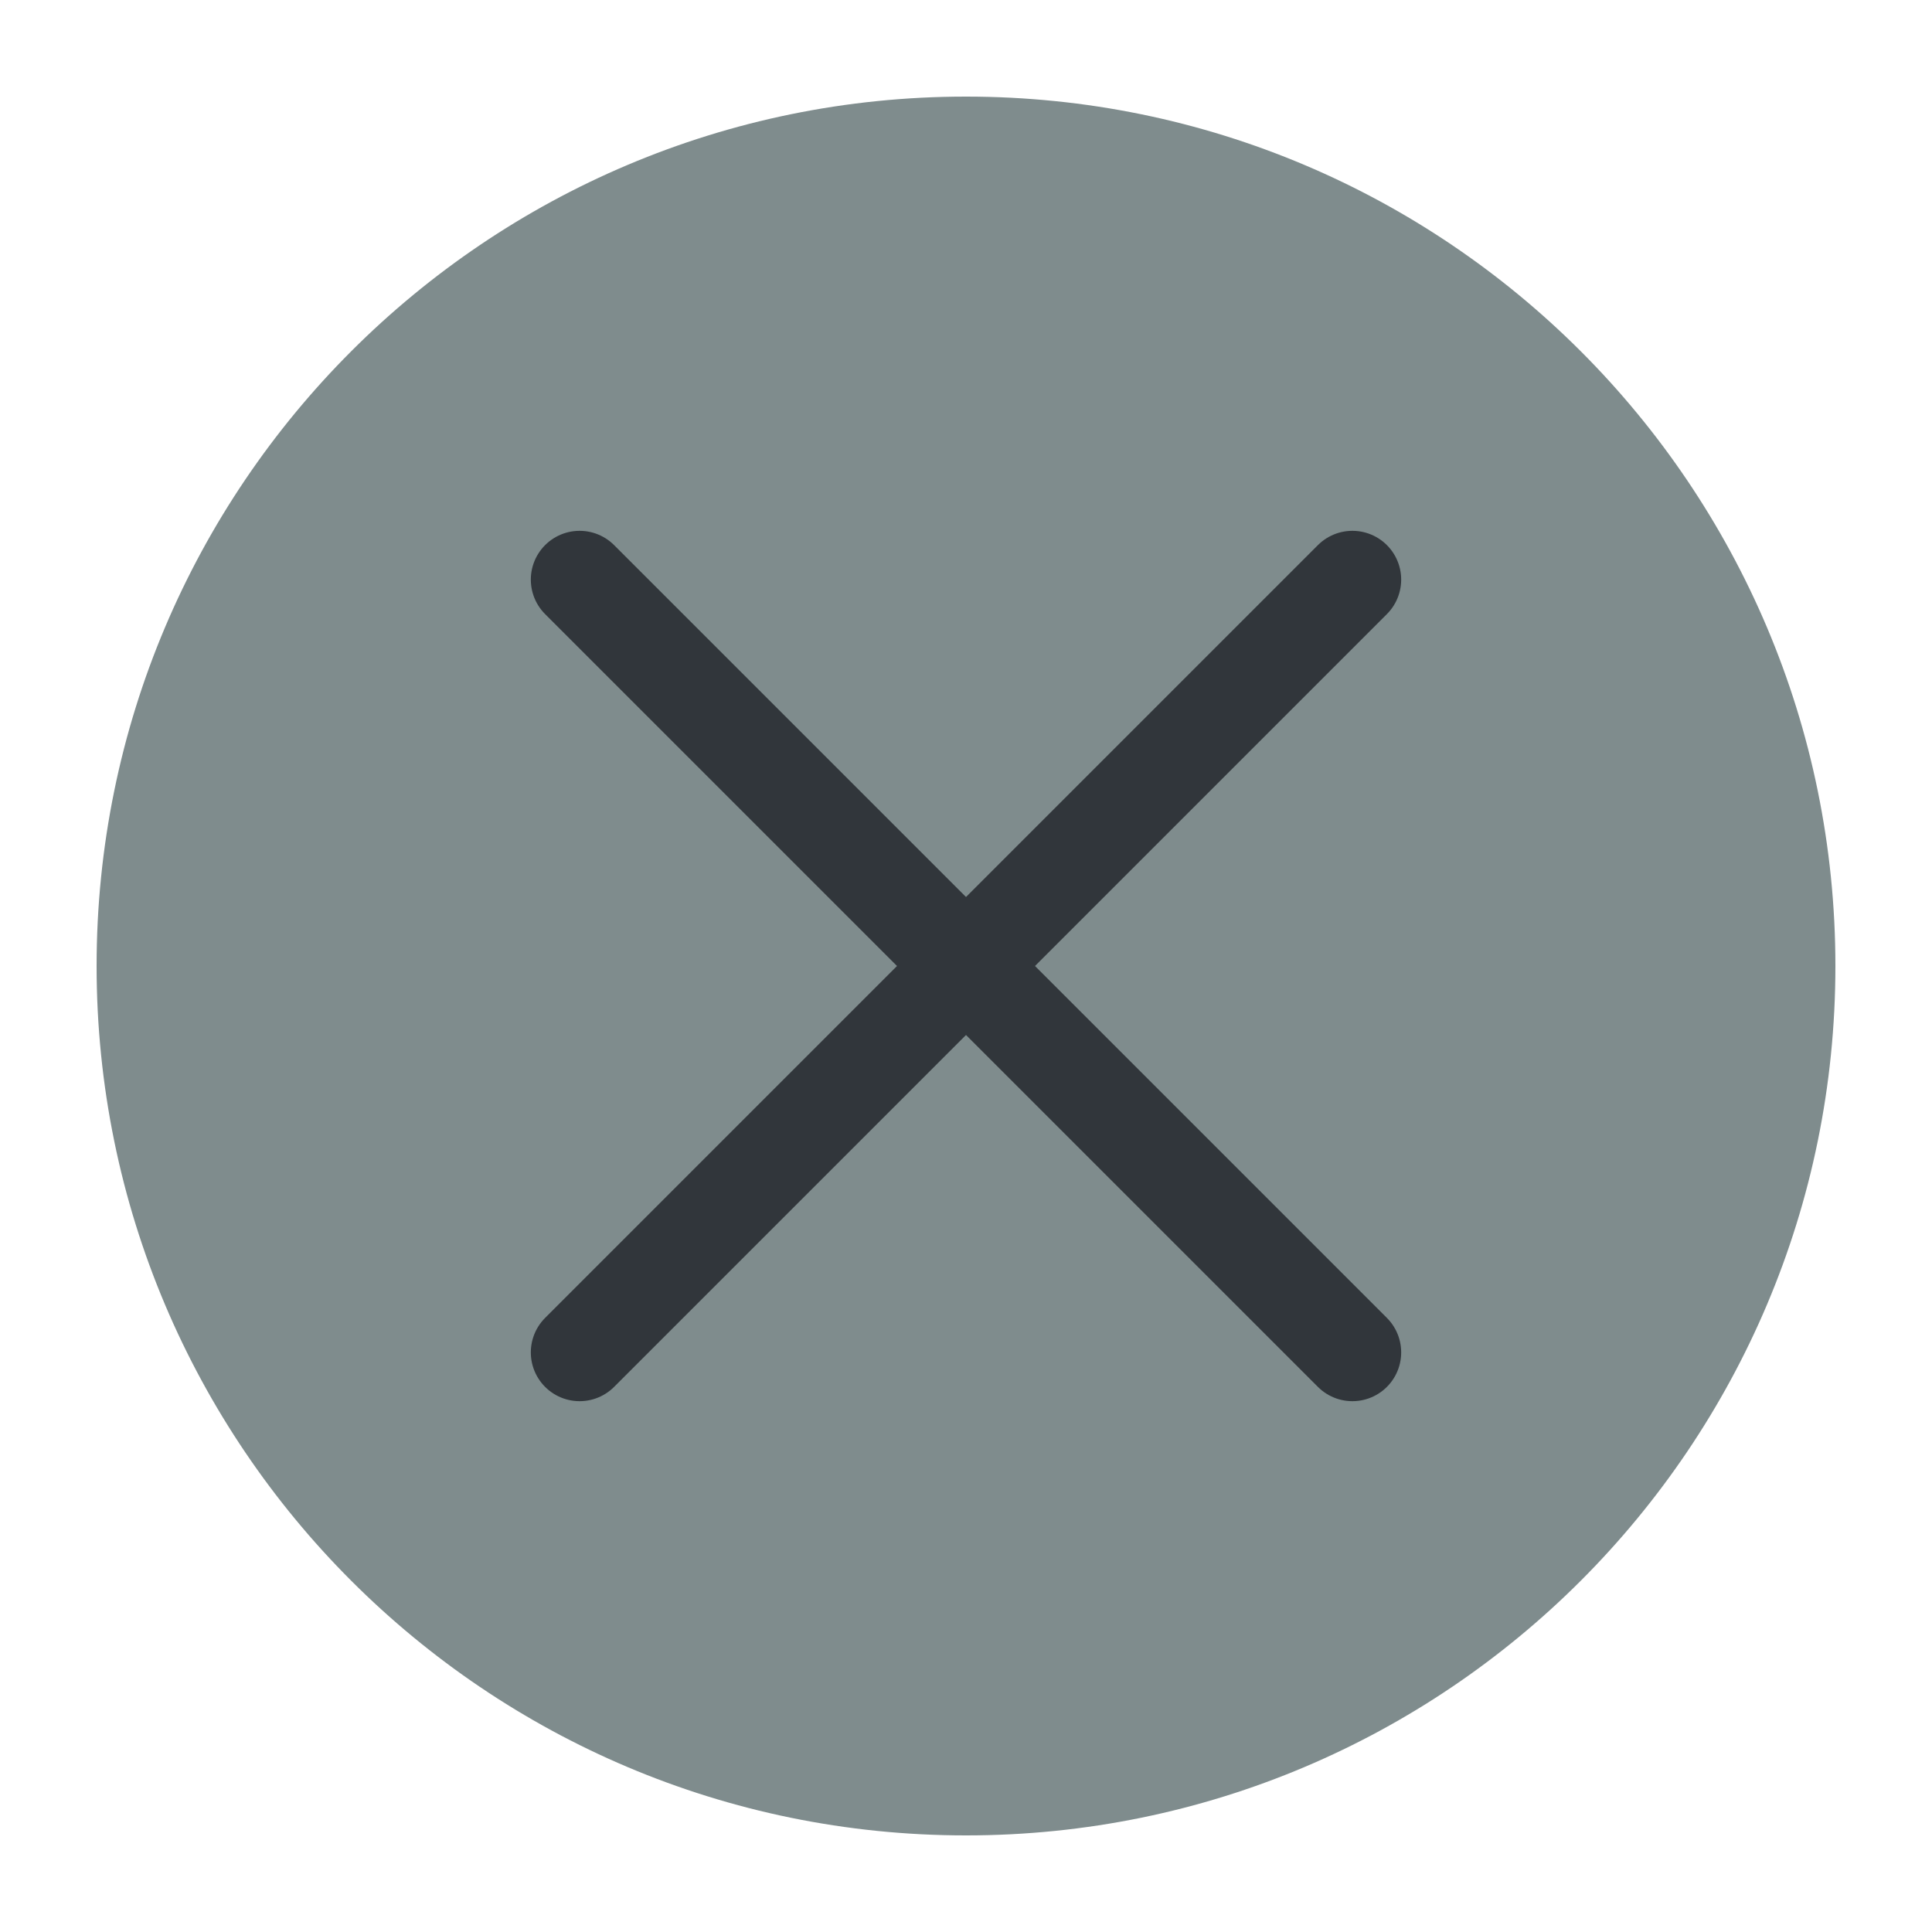
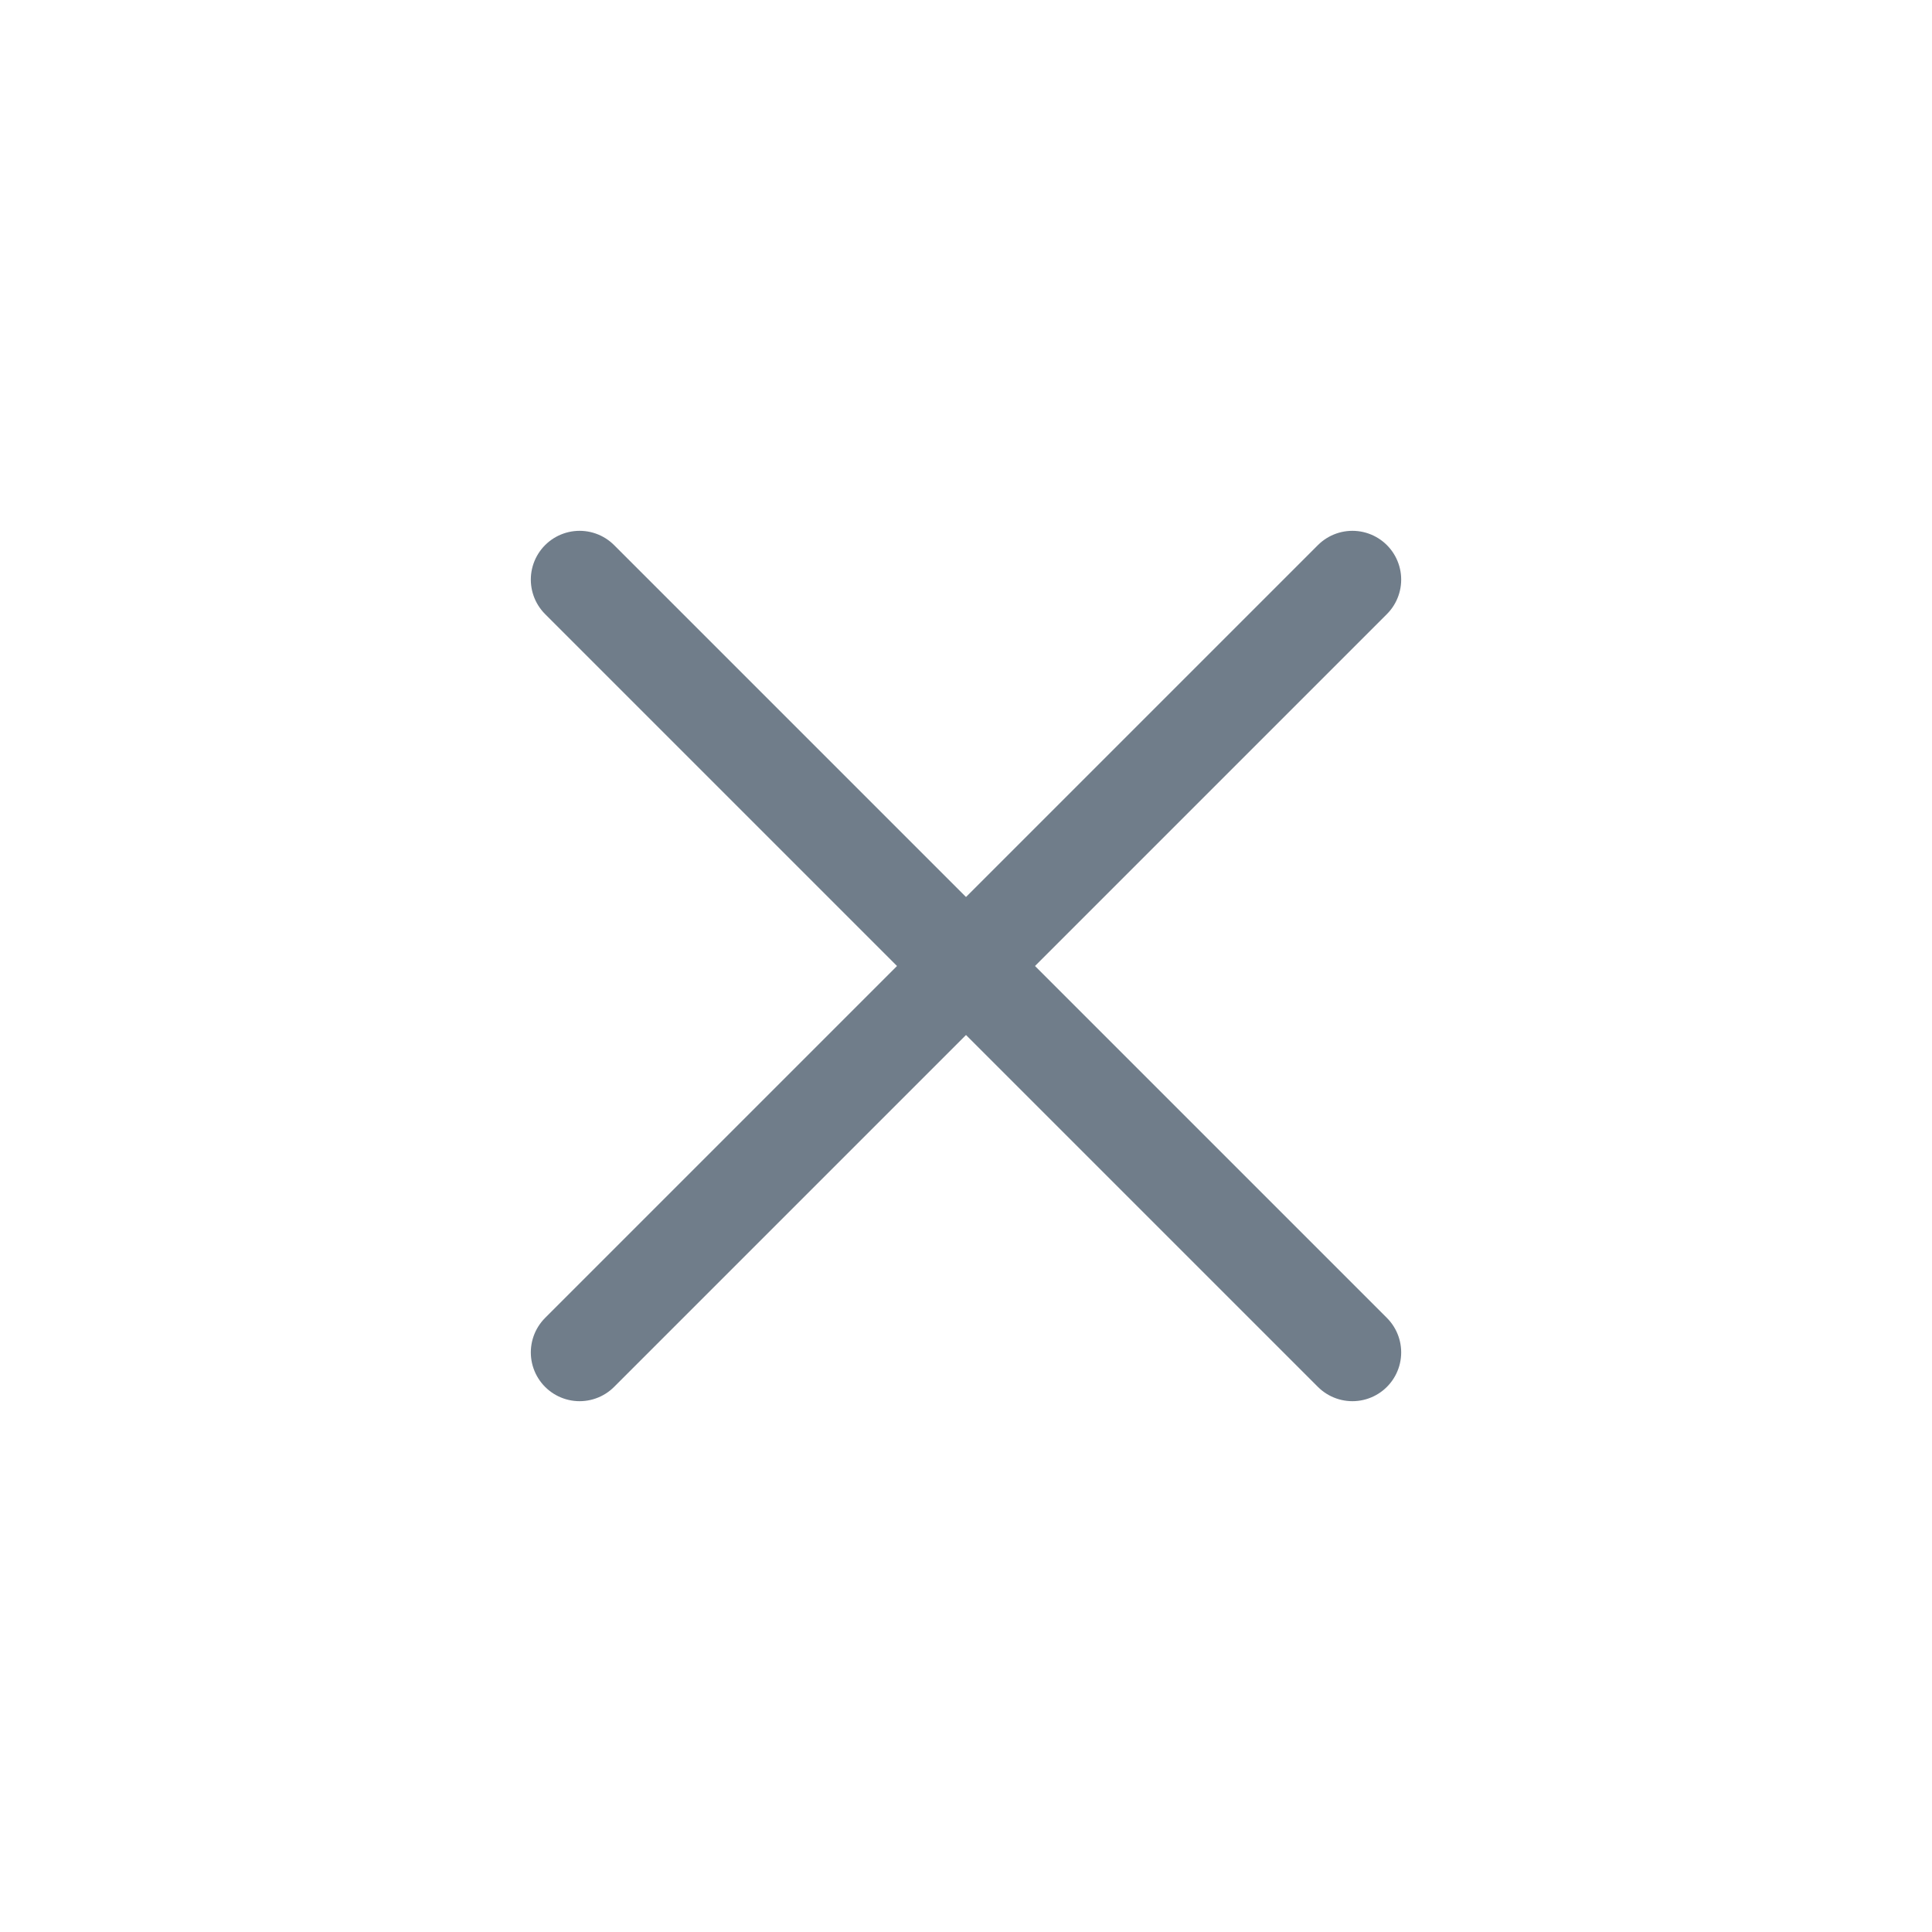
<svg xmlns="http://www.w3.org/2000/svg" viewBox="0 0 50 50" version="1.2" baseProfile="tiny">
  <defs>
</defs>
  <g fill="none" stroke="black" stroke-width="1" fill-rule="evenodd" stroke-linecap="square" stroke-linejoin="bevel">
-     <g fill="#7f8c8d" fill-opacity="1" stroke="none" transform="matrix(2.5,0,0,2.5,2.5,2.5)" font-family="Segoe UI" font-size="11" font-weight="400" font-style="normal">
-       <circle cx="9" cy="9" r="9" />
-     </g>
-     <g fill="none" stroke="#31363b" stroke-opacity="1" stroke-width="1.01" stroke-linecap="round" stroke-linejoin="miter" stroke-miterlimit="2" transform="matrix(2.5,0,0,2.5,2.5,2.5)" font-family="Segoe UI" font-size="11" font-weight="400" font-style="normal">
+     <g fill="none" stroke="#707d8a" stroke-opacity="1" stroke-width="1.01" stroke-linecap="round" stroke-linejoin="miter" stroke-miterlimit="2" transform="matrix(2.5,0,0,2.5,2.5,2.5)" font-family="Segoe UI" font-size="10" font-weight="400" font-style="normal">
      <polyline fill="none" vector-effect="none" points="5,5 13,13 " />
      <polyline fill="none" vector-effect="none" points="13,5 5,13 " />
    </g>
-     <g fill="none" stroke="#000000" stroke-opacity="1" stroke-width="1" stroke-linecap="square" stroke-linejoin="bevel" transform="matrix(1,0,0,1,0,0)" font-family="Segoe UI" font-size="11" font-weight="400" font-style="normal">
+     <g fill="none" stroke="#000000" stroke-opacity="1" stroke-width="1" stroke-linecap="square" stroke-linejoin="bevel" transform="matrix(1,0,0,1,0,0)" font-family="Segoe UI" font-size="10" font-weight="400" font-style="normal">
</g>
  </g>
</svg>
